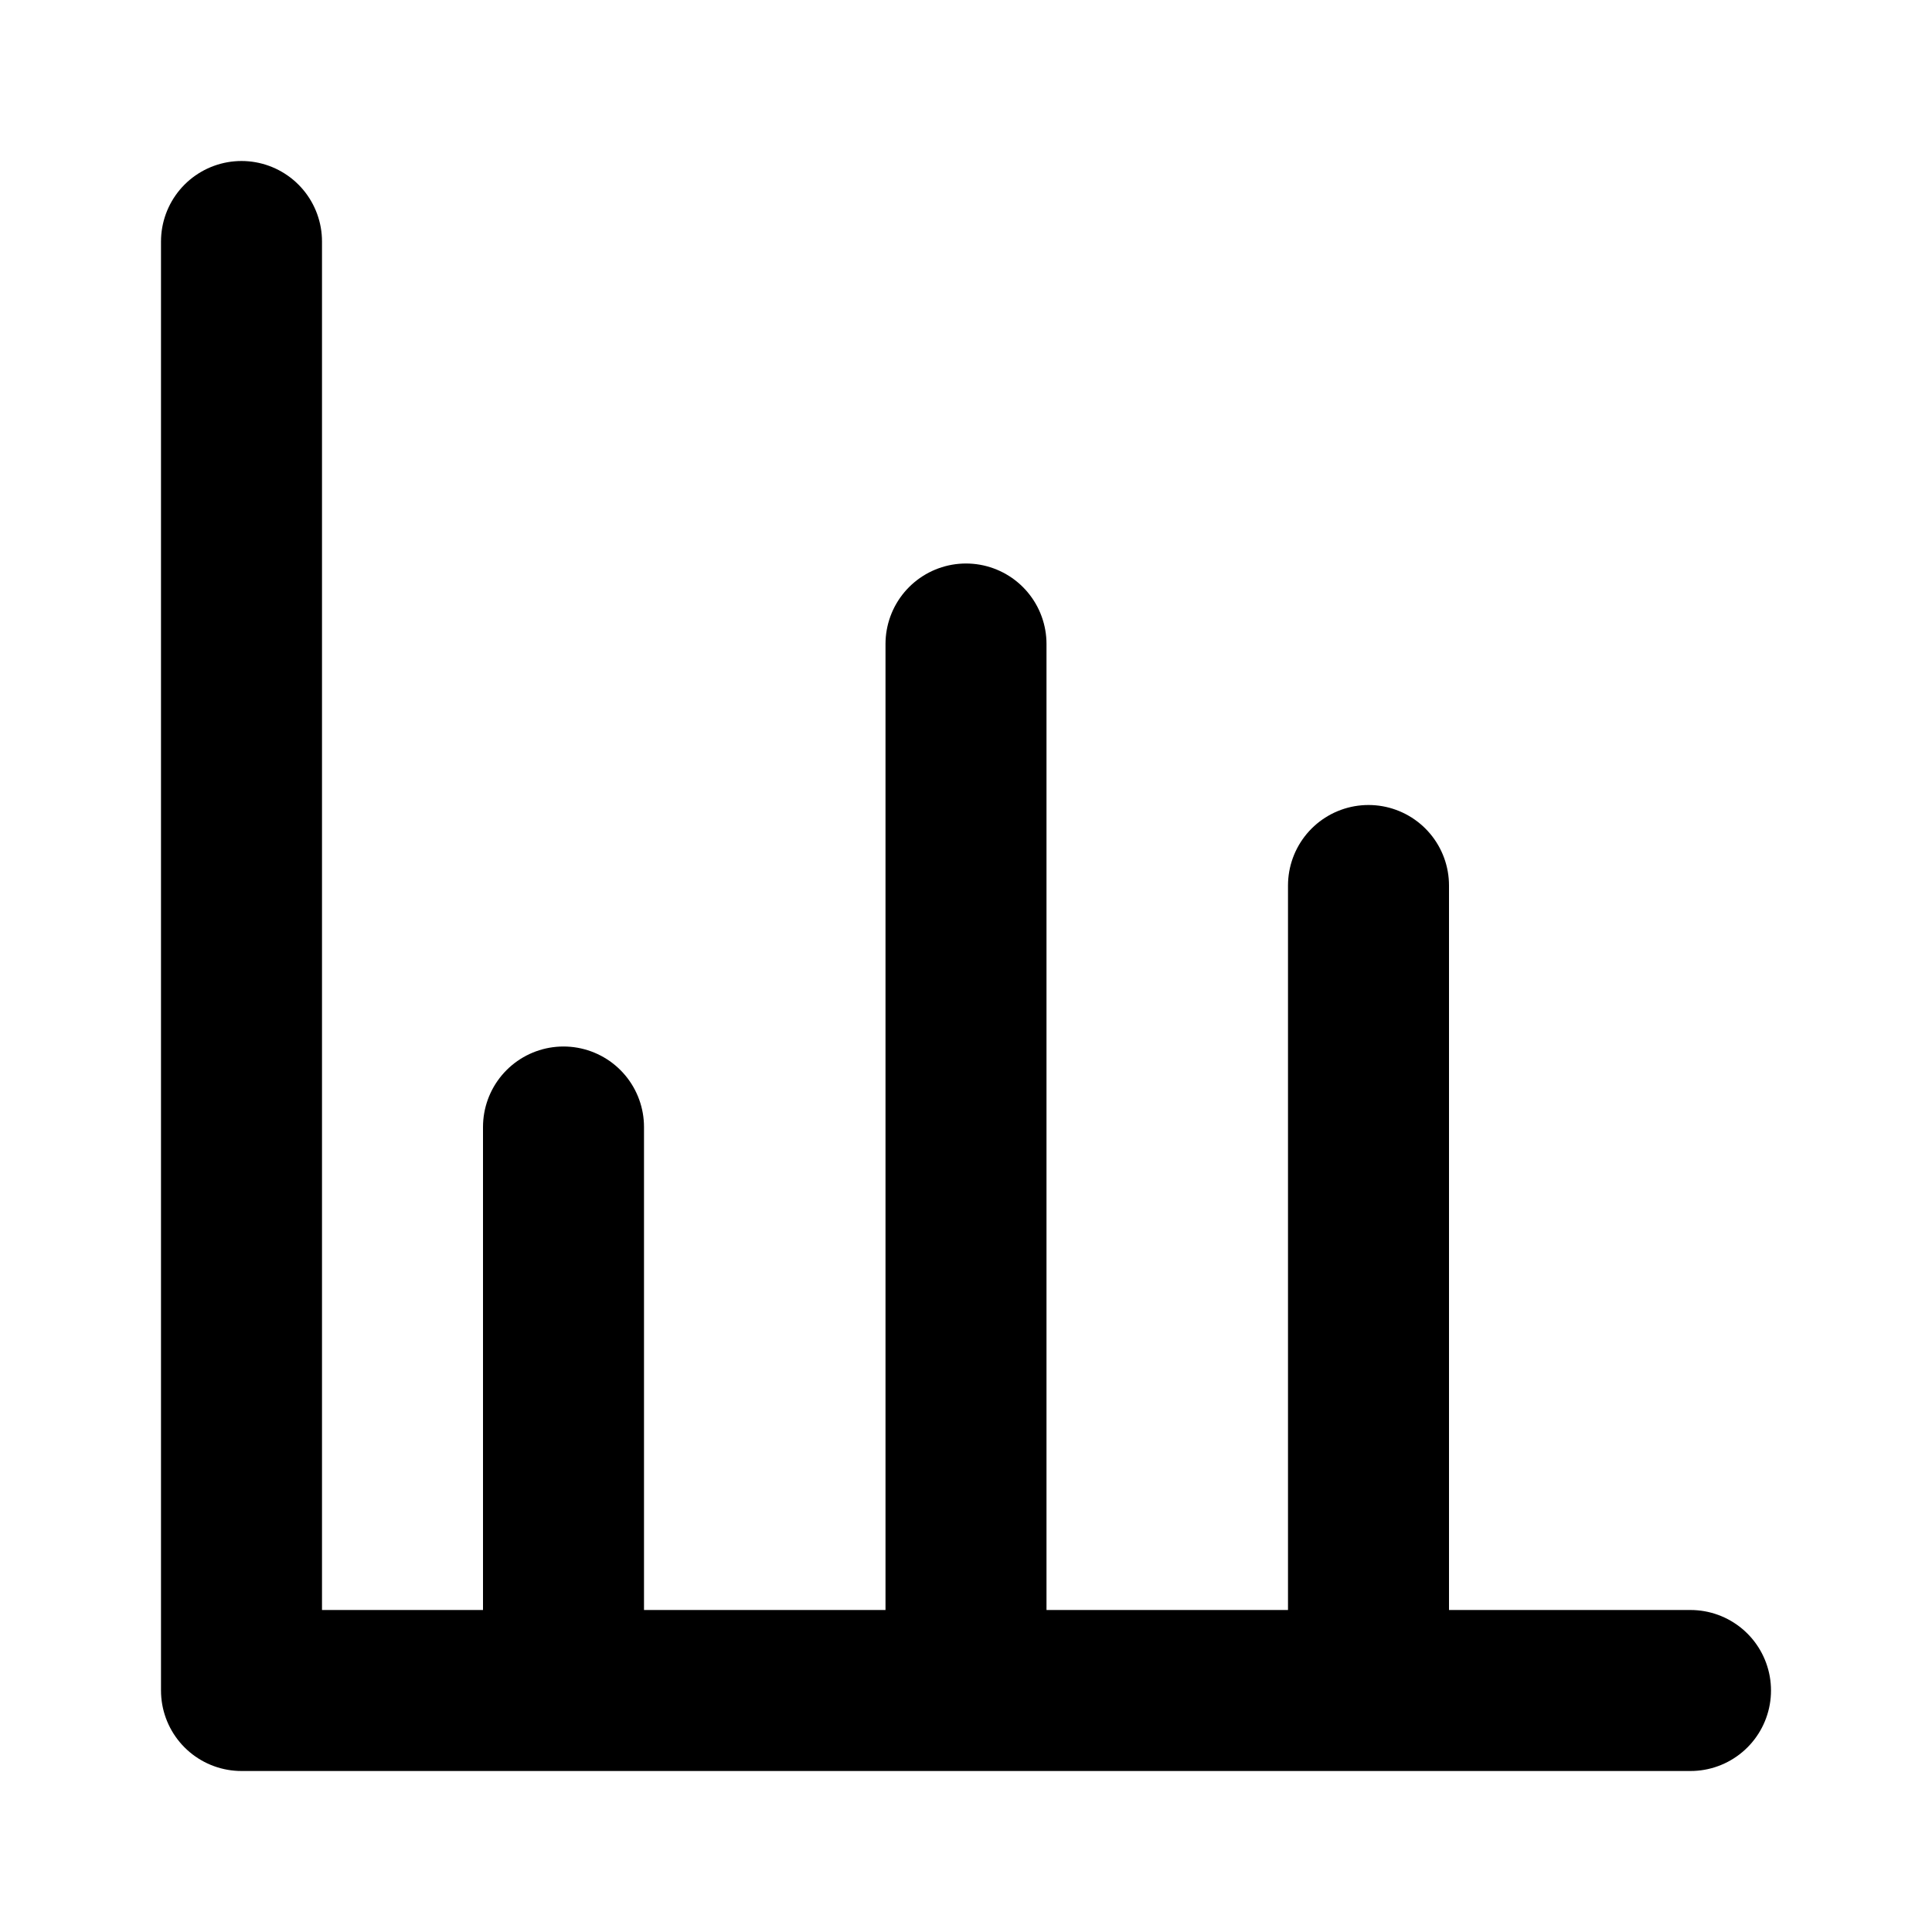
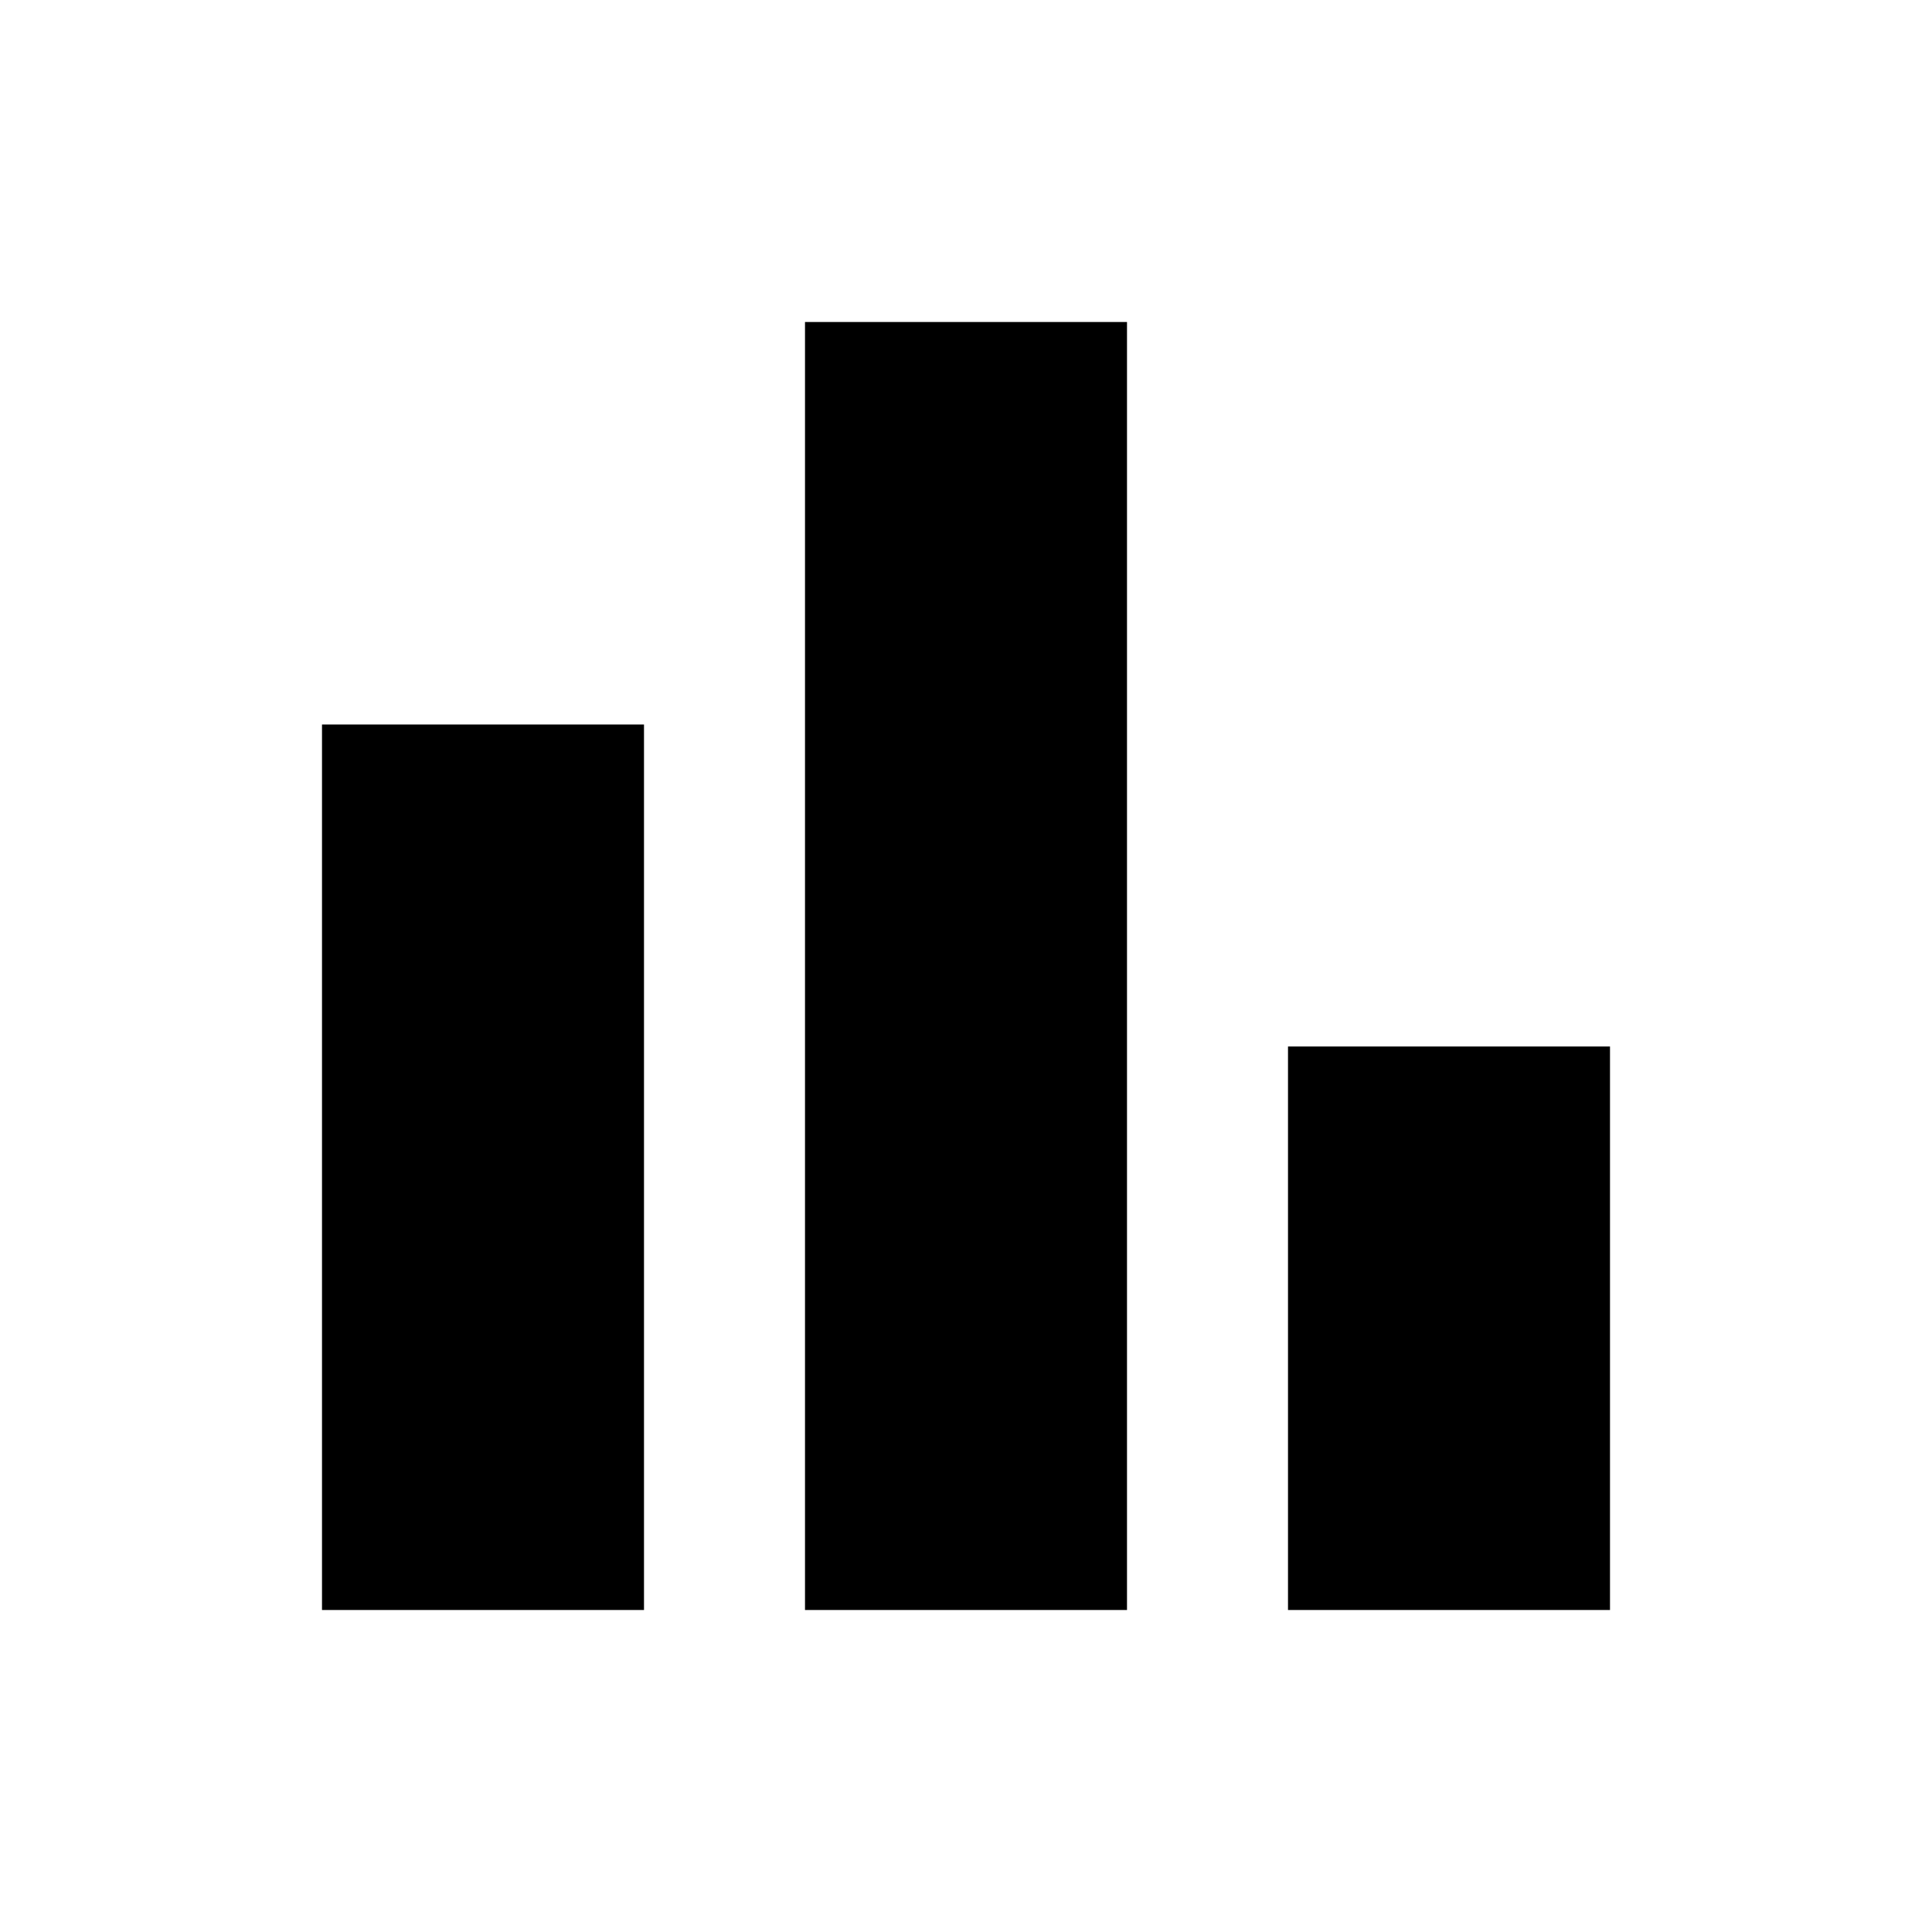
- <svg xmlns="http://www.w3.org/2000/svg" width="24" height="24" viewBox="0 0 24 24" fill="none" stroke="#000000" stroke-width="2" stroke-linecap="round" stroke-linejoin="round">
-   <path d="M3 3v18h18" />
-   <path d="M7 20v-6M12 20V8M17 20v-9" />
+ <svg xmlns="http://www.w3.org/2000/svg" enable-background="new 0 0 24 24" height="24" viewBox="0 0 24 24" width="24">
+   <g>
+     <g>
+       <rect height="11" width="4" x="4" y="9" />
+       <rect height="7" width="4" x="16" y="13" />
+       <rect height="16" width="4" x="10" y="4" />
+     </g>
+   </g>
</svg>
